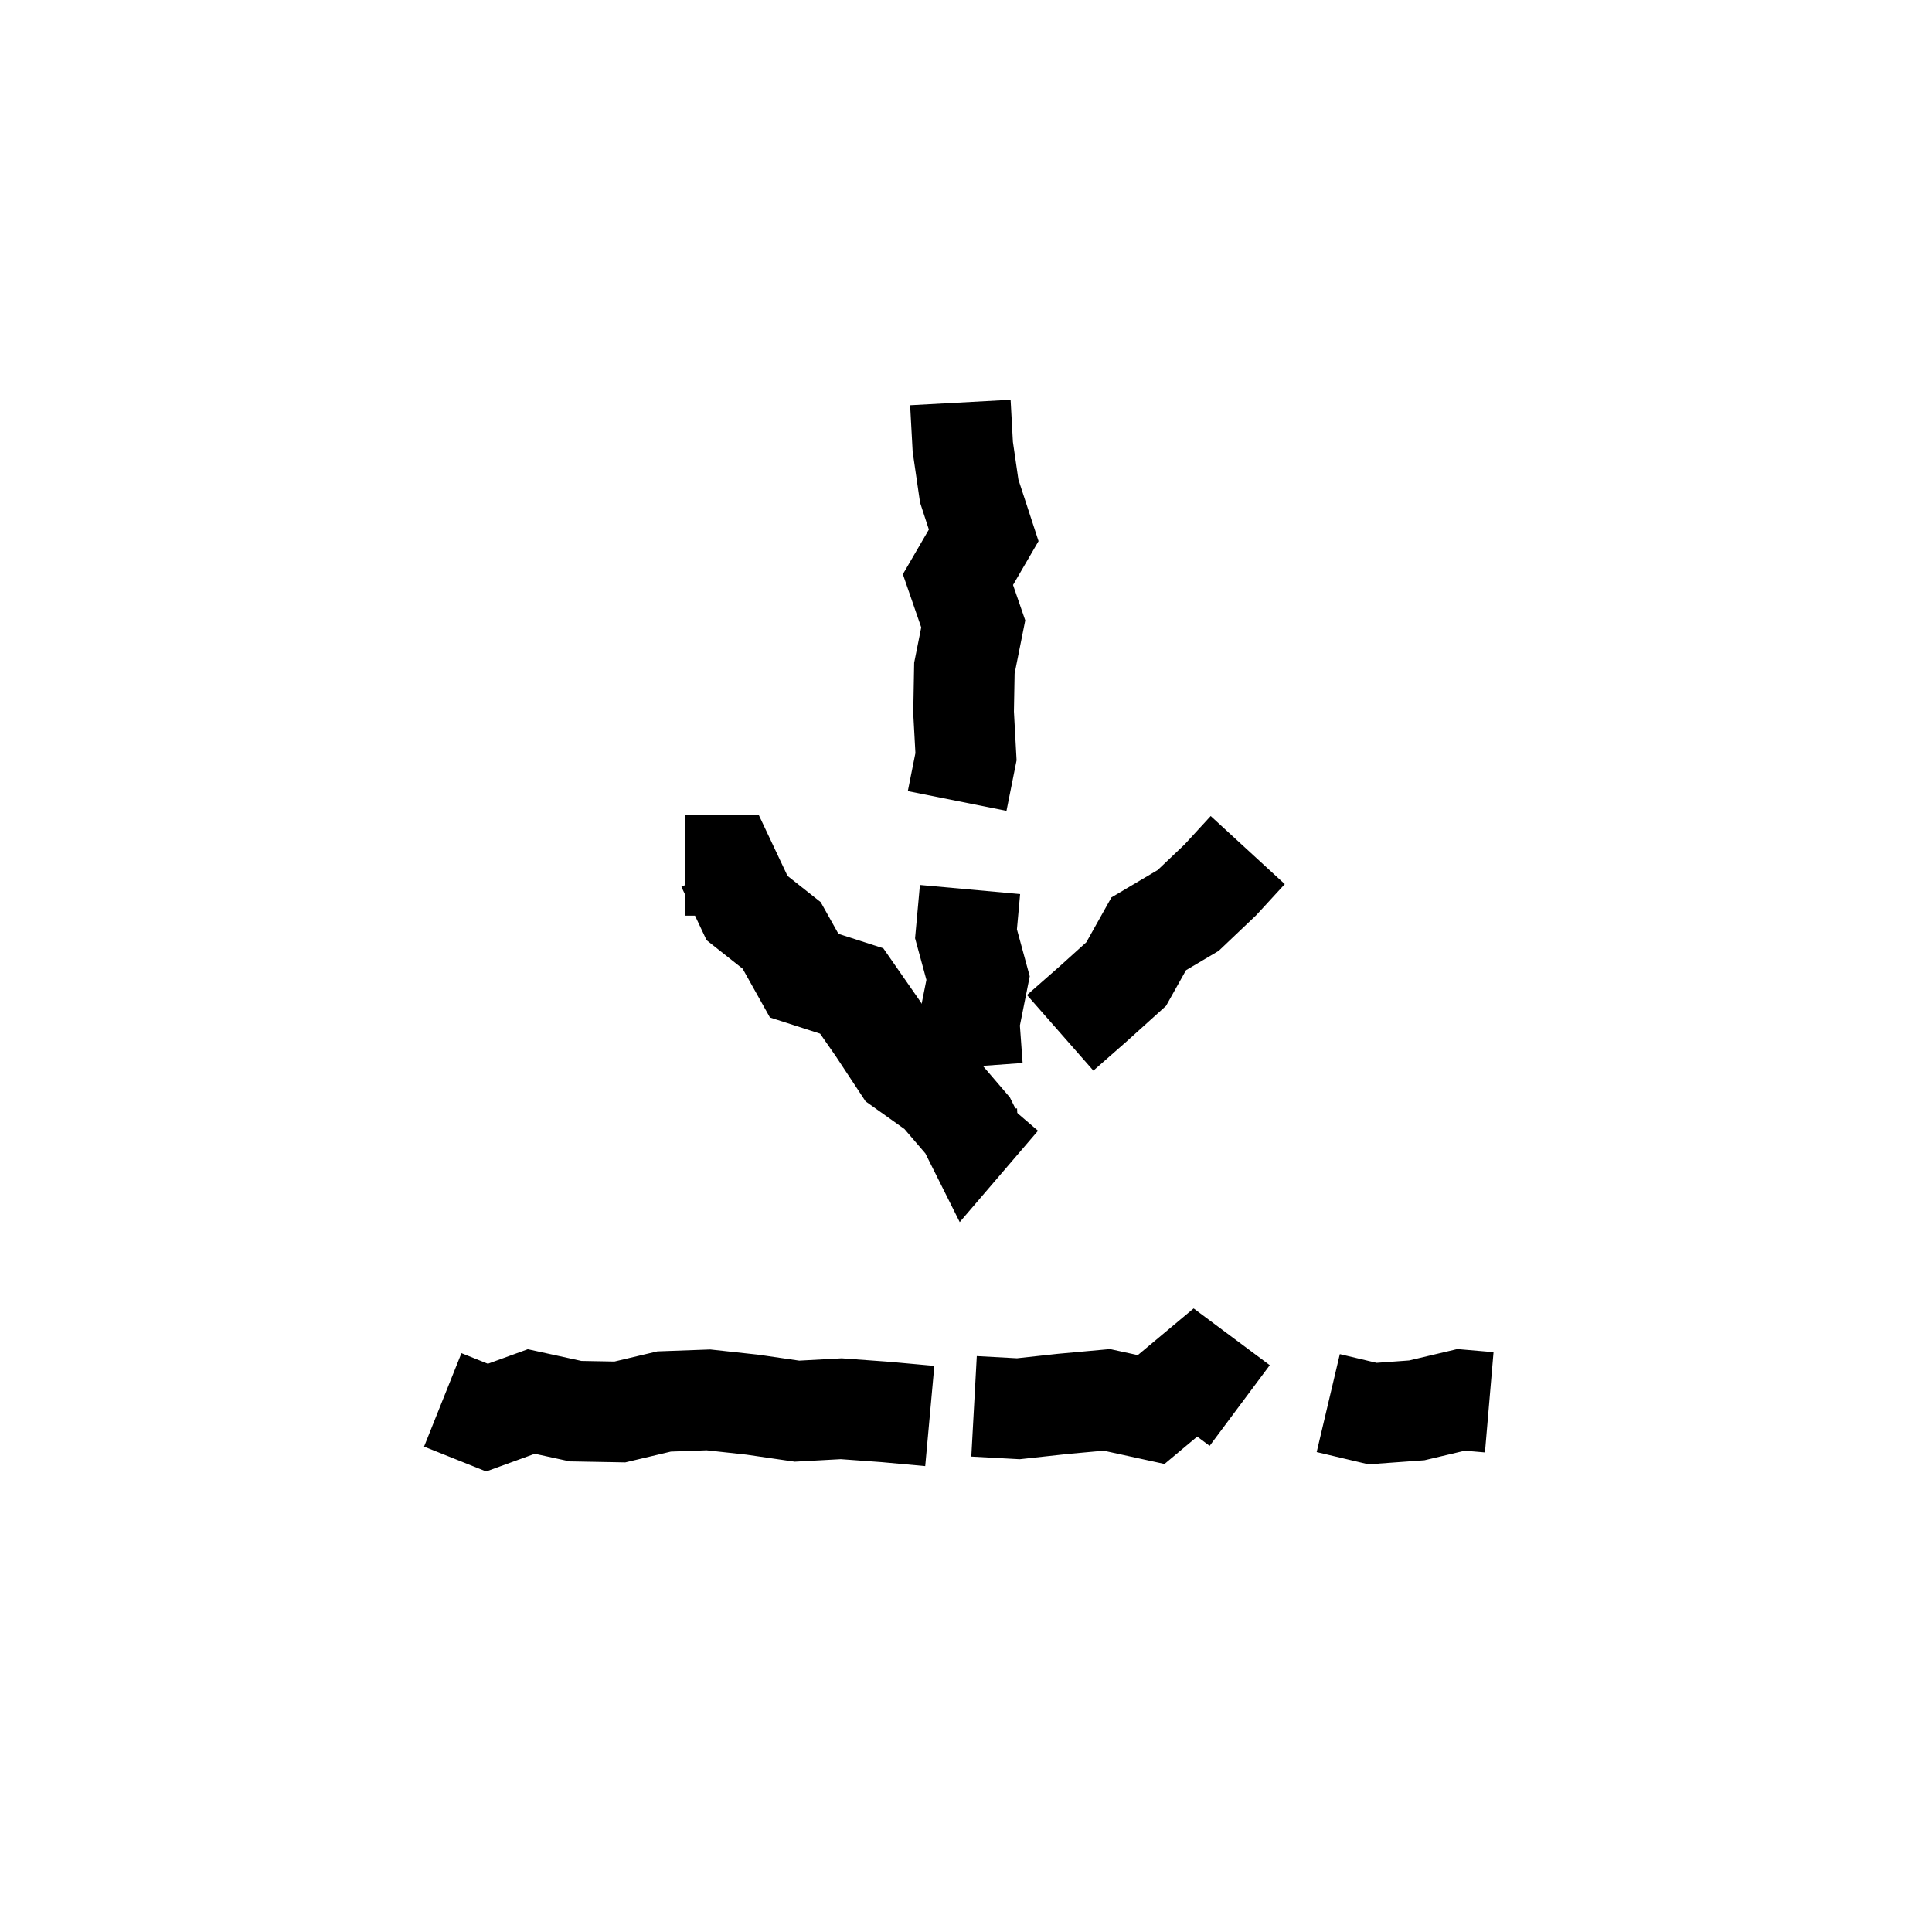
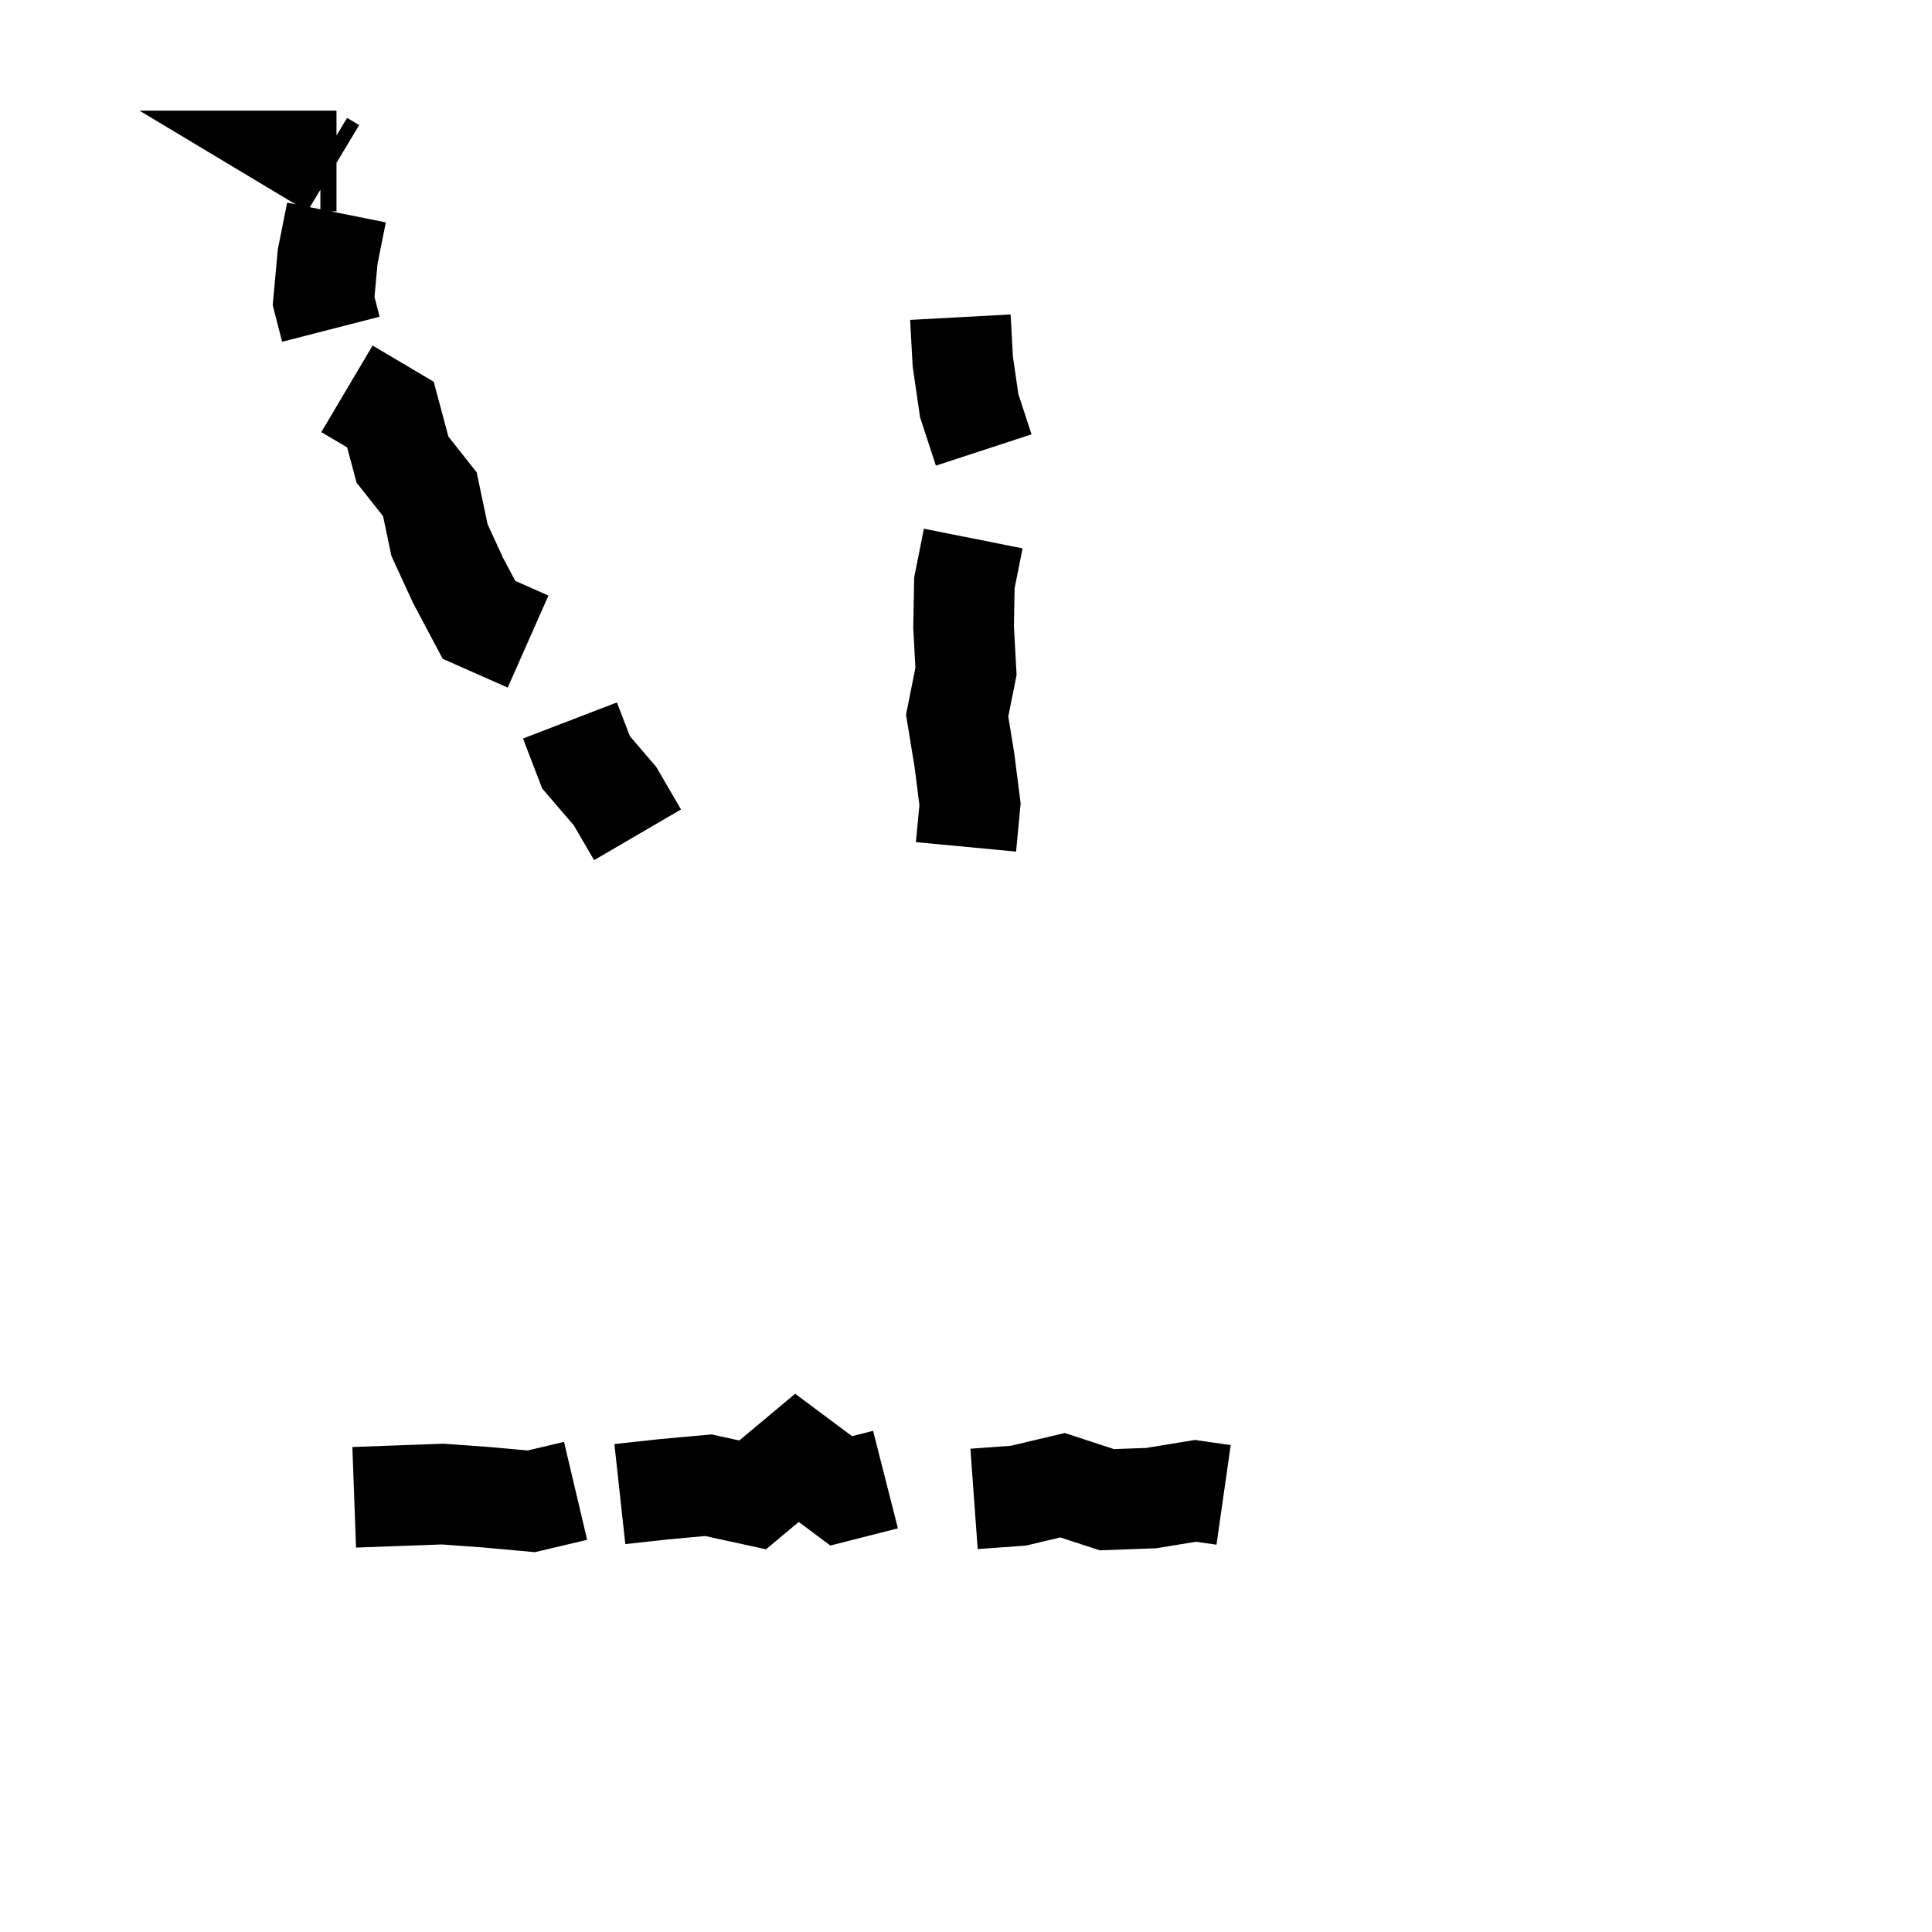
<svg xmlns="http://www.w3.org/2000/svg" viewBox="0 0 24 24" fill="none" stroke="currentColor" stroke-width="1.25" stroke-linecap="butt" stroke-linejoin="miter">
-   <path d="M11.93 5L11.96 5.55L12.04 6.1L12.22 6.65L11.9 7.2L12.09 7.75L11.98 8.3L11.97 8.85L12 9.4L11.89 9.95M12.05 11.05L12 11.6L12.15 12.15L12.04 12.7L12.08 13.25M12.01 13.8L12.02 14" />
-   <path d="M8.51 10.75L9.03 10.75L9.28 11.28L9.71 11.62L9.99 12.12L10.58 12.31L10.9 12.77L11.21 13.24L11.66 13.56L12.02 13.98L12.06 14.06L12.42 13.64M13.17 12.83L13.58 12.47L13.99 12.1L14.27 11.6L14.76 11.31L15.16 10.93L15.5 10.56" />
-   <path d="M5.5 17.39L6.05 17.61L6.6 17.41L7.15 17.53L7.7 17.54L8.25 17.41L8.8 17.39L9.35 17.45L9.9 17.53L10.45 17.5L11 17.54L11.55 17.59M12.1 17.47L12.65 17.5L13.2 17.44L13.75 17.39L14.3 17.51L14.85 17.05L15.4 17.46M16.5 17.43L17.05 17.56L17.6 17.52L18.15 17.39L18.5 17.42" />
+   <path d="M11.93 3.94L11.96 4.49L12.04 5.04L12.22 5.59M12.09 6.69L11.98 7.24L11.97 7.79L12 8.34L11.89 8.89L11.98 9.44L12.05 9.99L12 10.52" />
+   <path d="M7.92 10.37L7.64 9.89L7.28 9.47L7.08 8.95M6.56 7.97L5.95 7.7L5.69 7.21L5.46 6.71L5.34 6.14L5 5.71L4.85 5.15L4.31 4.83M4.11 4.09L4.02 3.74L4.07 3.19L4.18 2.64M4.14 2.09L3.99 2L4.09 2L4.13 2L4.16 2L4 2L4.14 2L4.16 2L4.03 2L4.1 2L3.99 2L3.98 2L4.18 2" />
+   <path d="M4.4 18.6L4.95 18.58L5.5 18.56L6.05 18.6L6.6 18.65L7.15 18.52M7.7 18.56L8.25 18.5L8.8 18.45L9.35 18.57L9.9 18.11L10.45 18.52L11 18.38M12.1 18.62L12.65 18.58L13.2 18.45L13.75 18.63L14.3 18.61L14.85 18.52L15.2 18.57" />
</svg>
